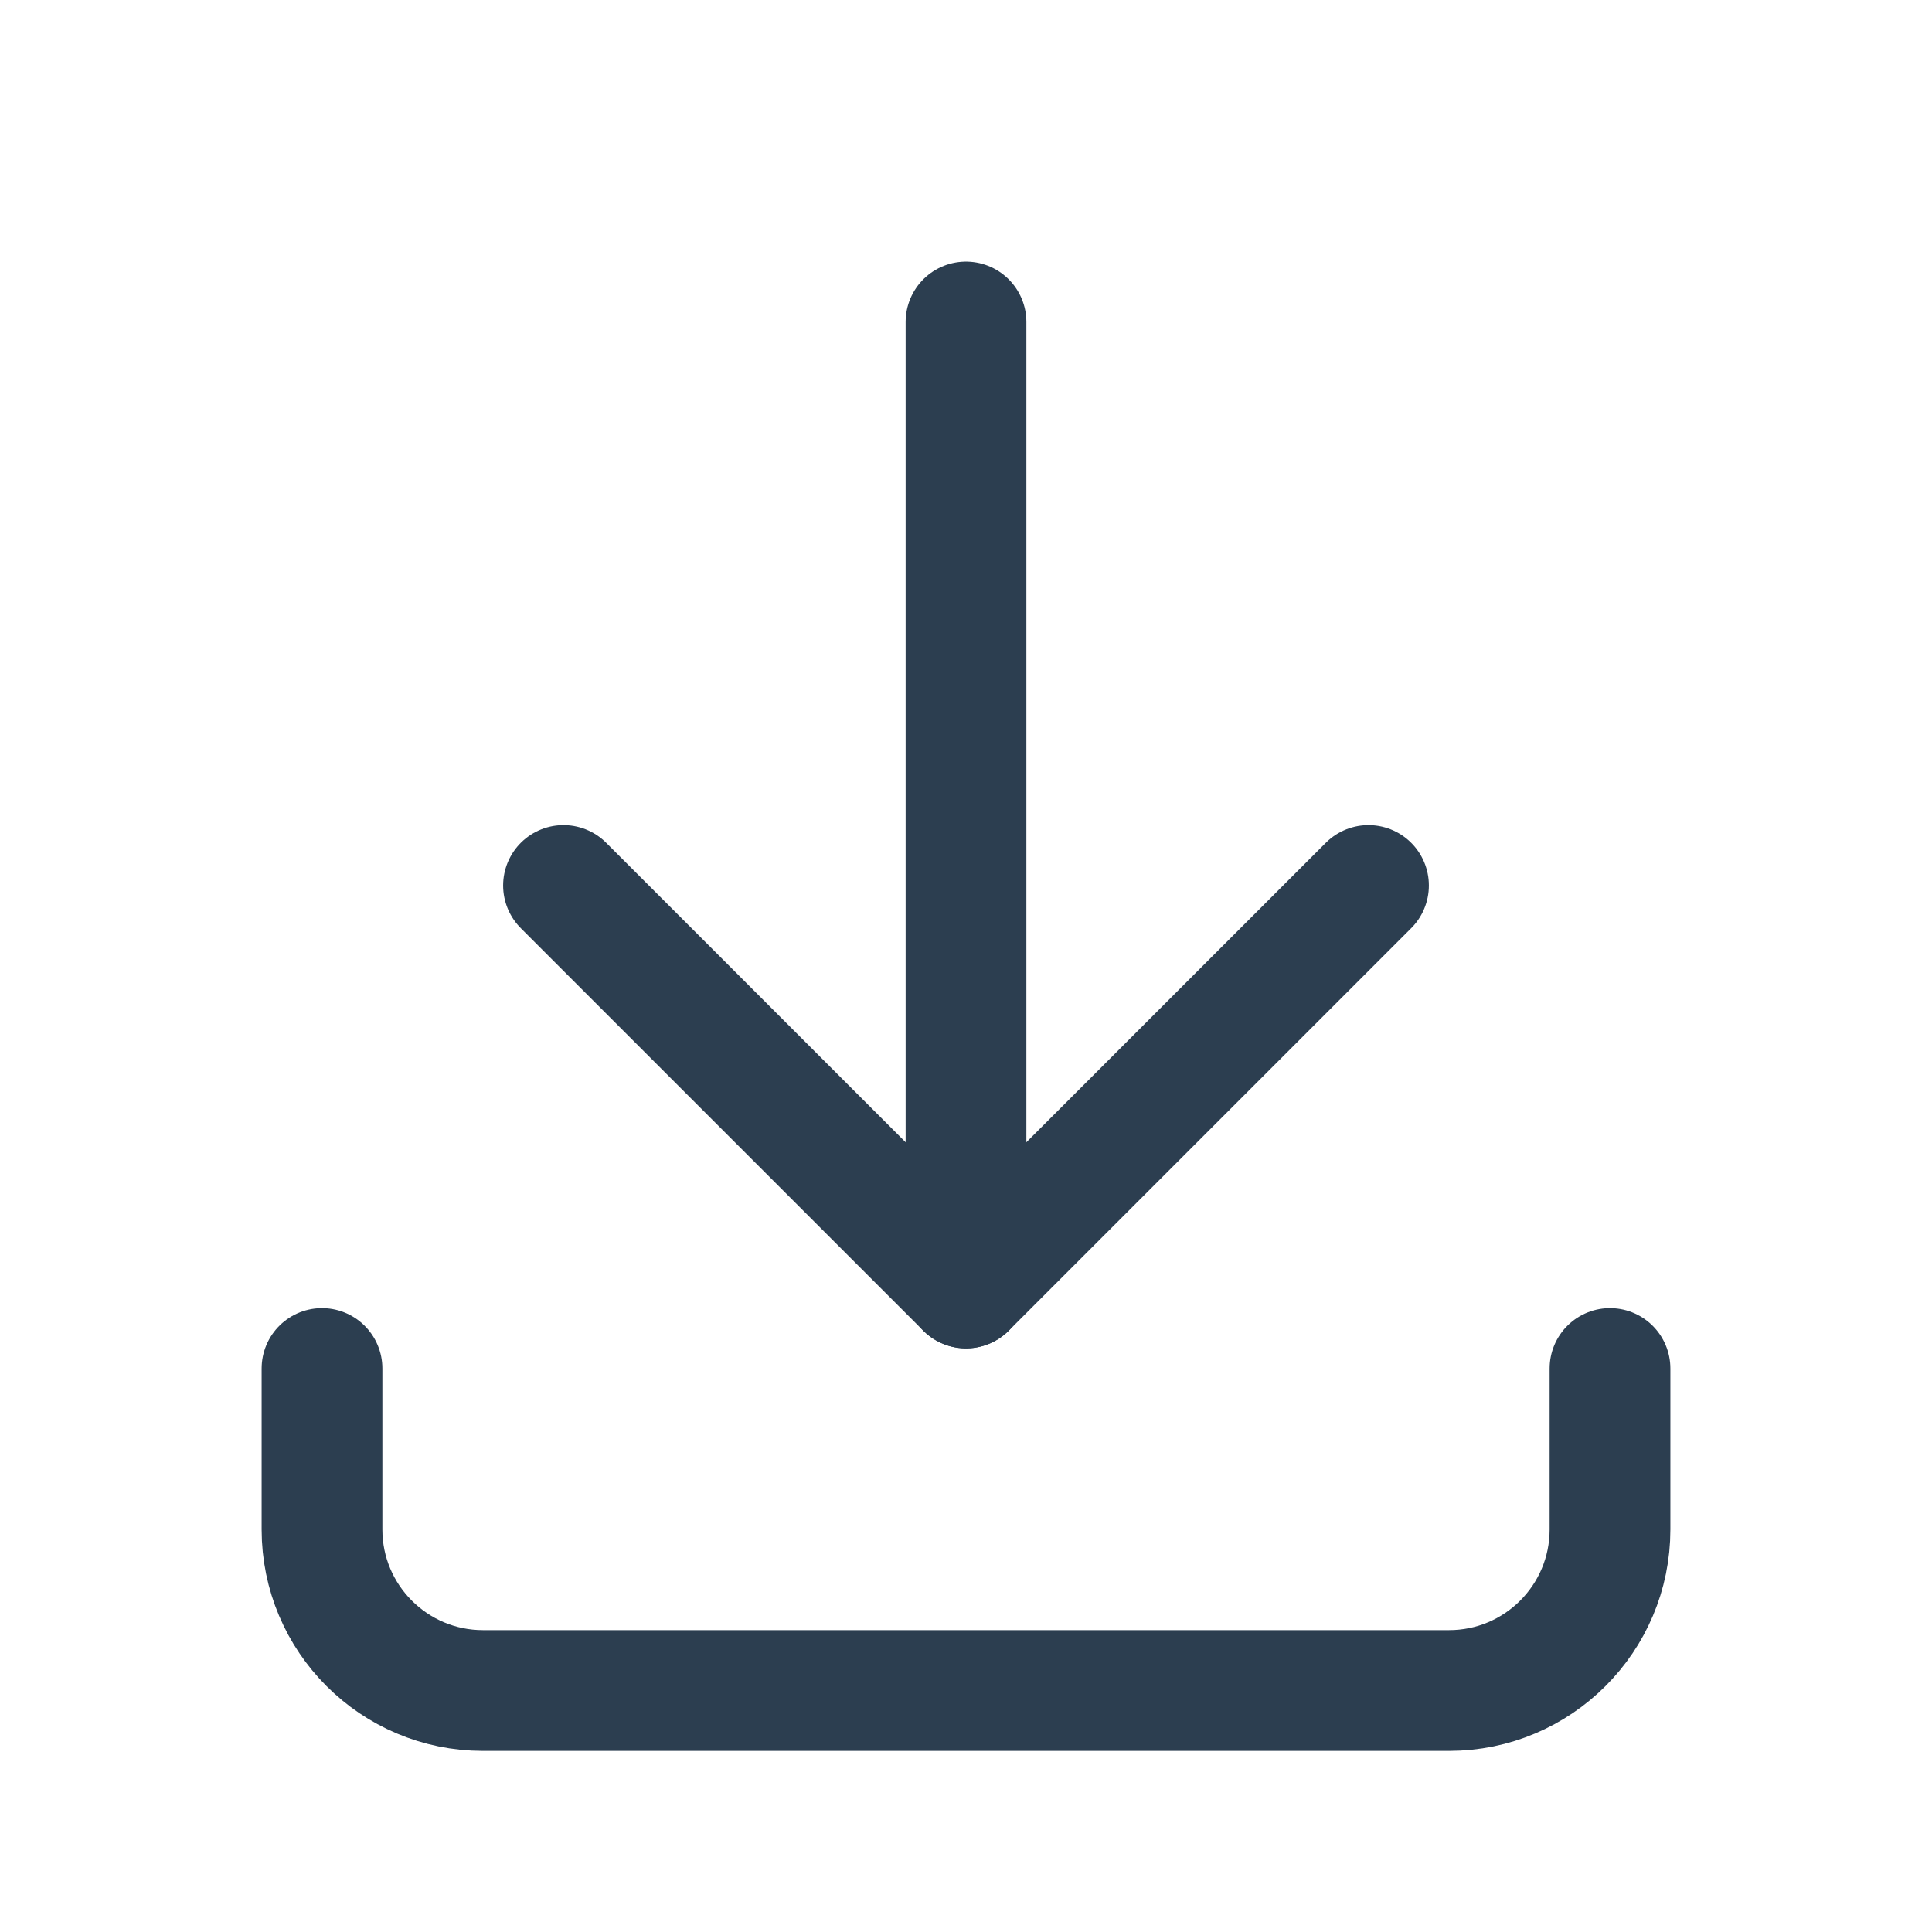
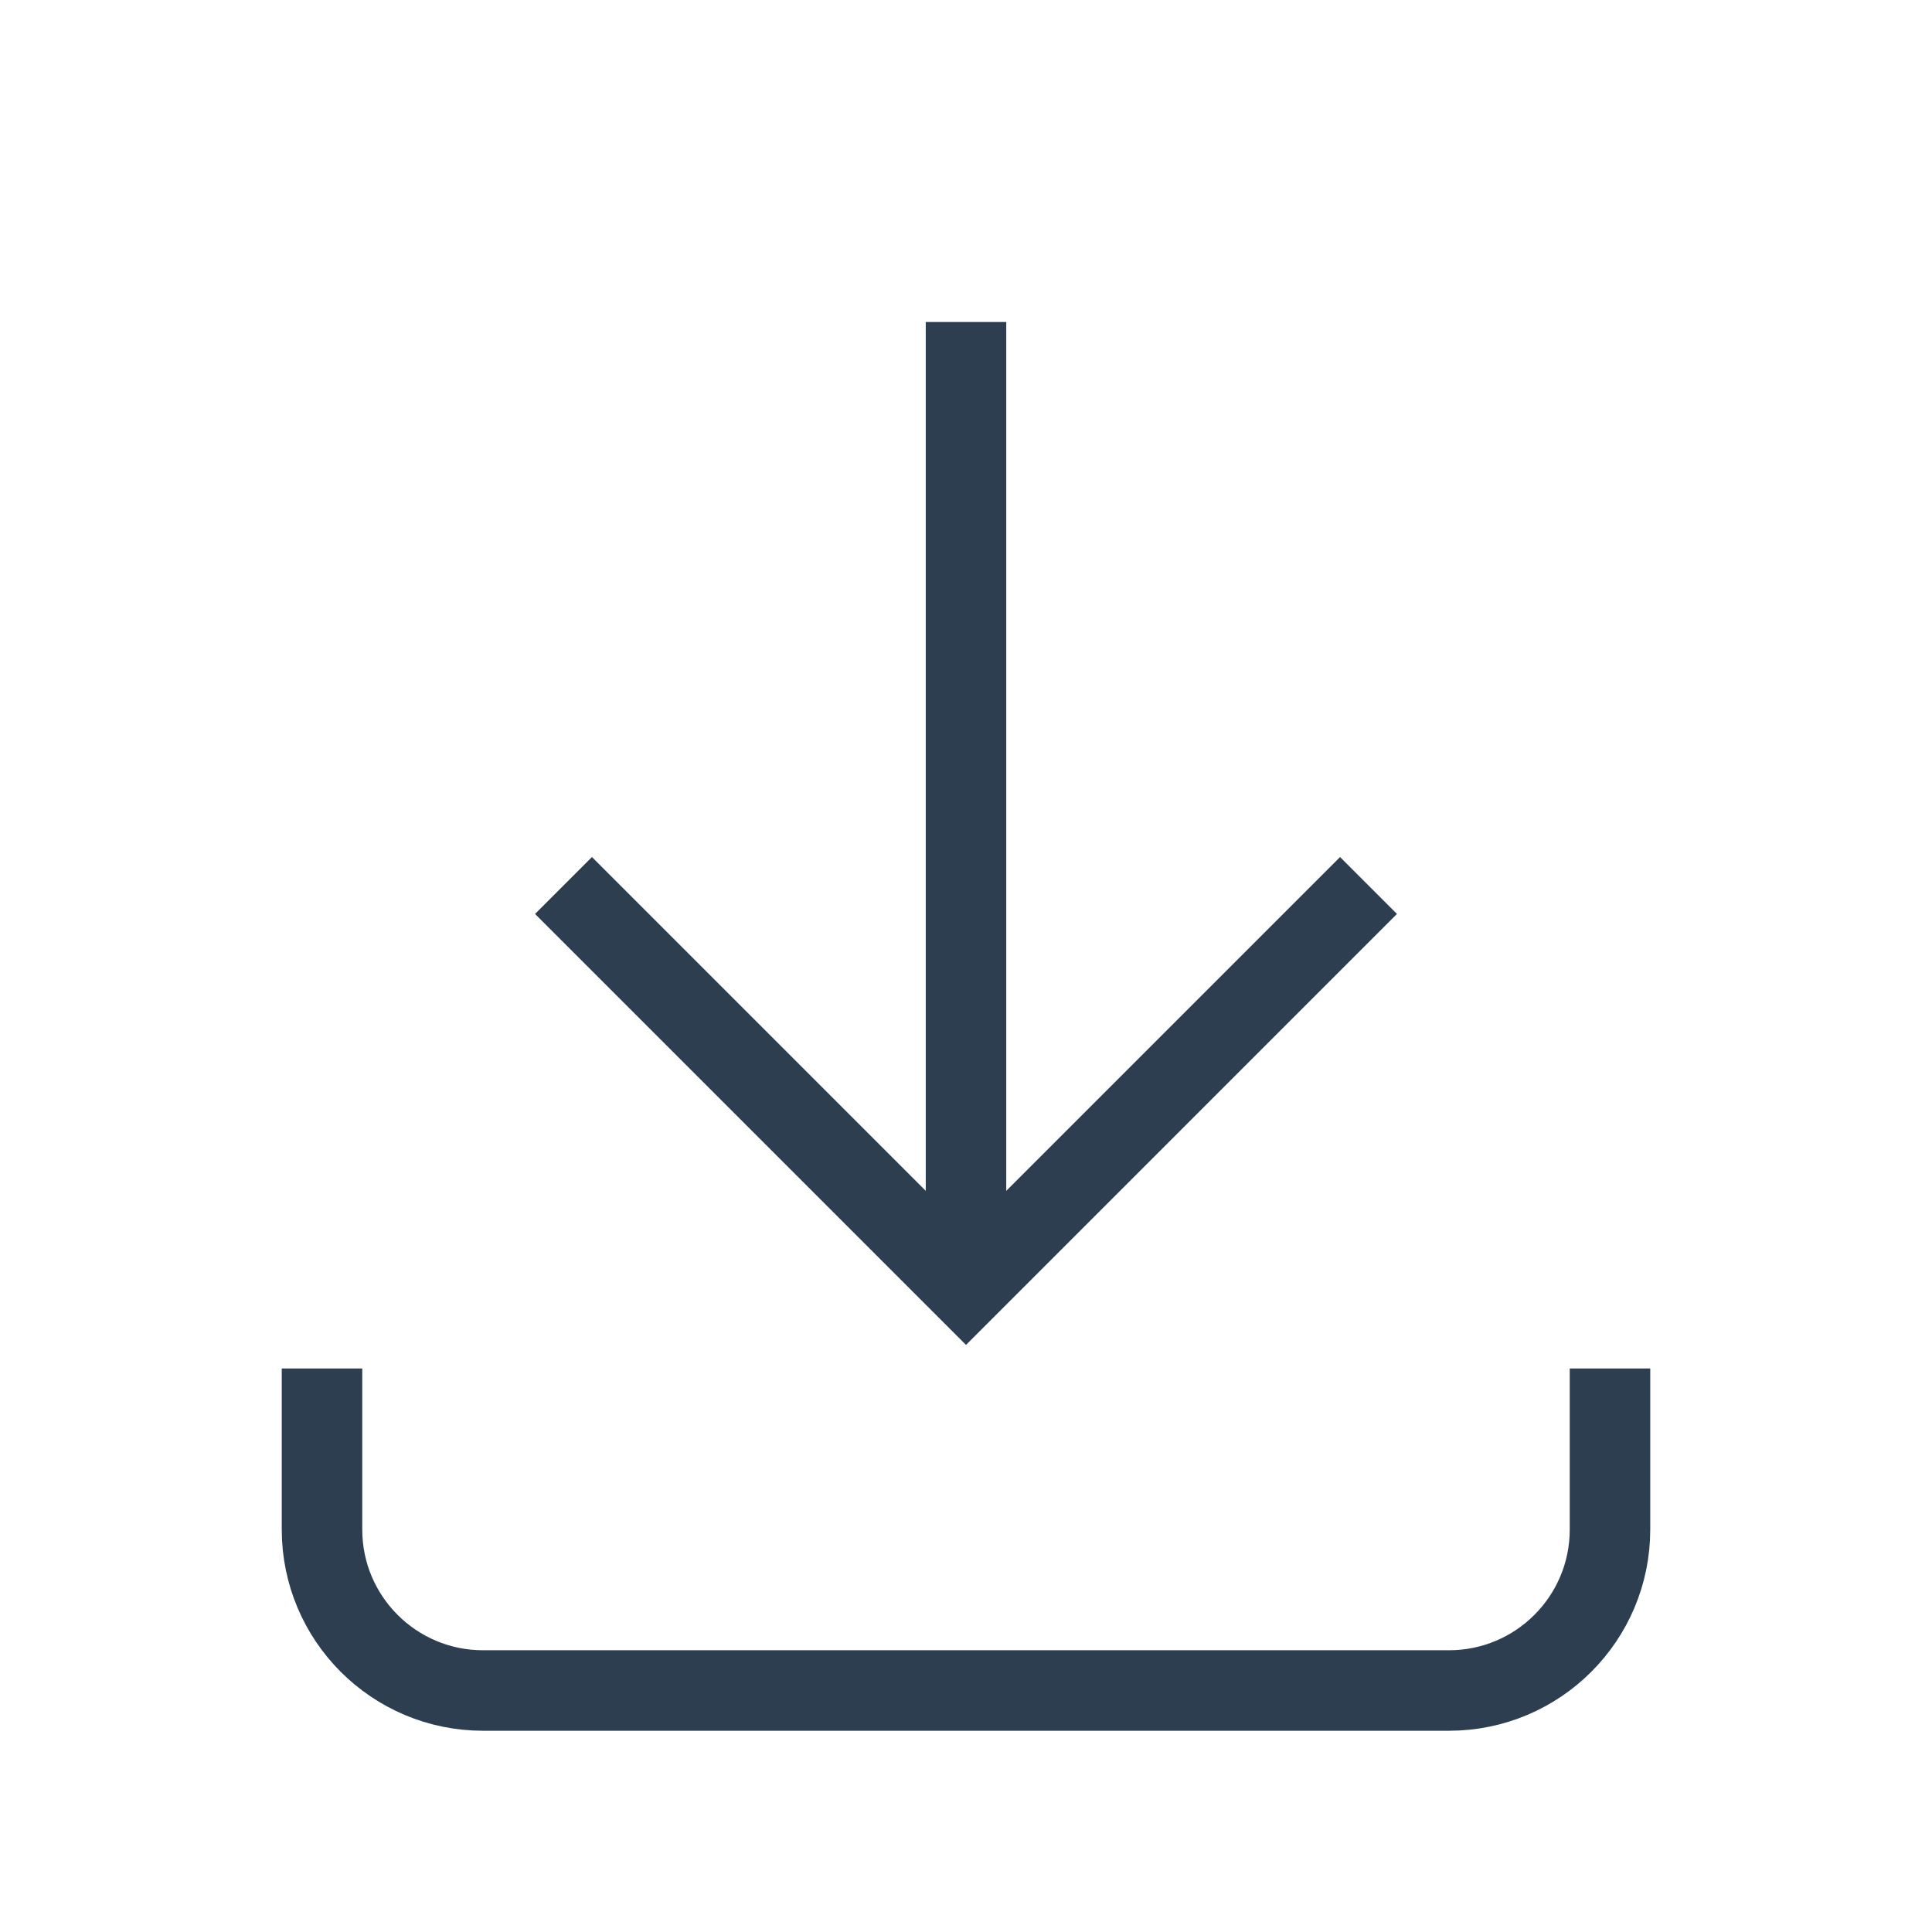
- <svg xmlns="http://www.w3.org/2000/svg" width="30" height="30" viewBox="0 0 24 24" stroke-width="1.5" stroke="#2c3e50" fill="none" stroke-linecap="round" stroke-linejoin="round">
+ <svg xmlns="http://www.w3.org/2000/svg" width="30" height="30" viewBox="0 0 24 24" strokeWidth="1.5" stroke="#2c3e50" fill="none" strokeLinecap="round" strokeLinejoin="round">
  <path stroke="none" d="M0 0h24v24H0z" fill="none" />
  <path d="M4 17v2a2 2 0 0 0 2 2h12a2 2 0 0 0 2 -2v-2" />
  <path d="M7 11l5 5l5 -5" />
  <path d="M12 4l0 12" />
</svg>
